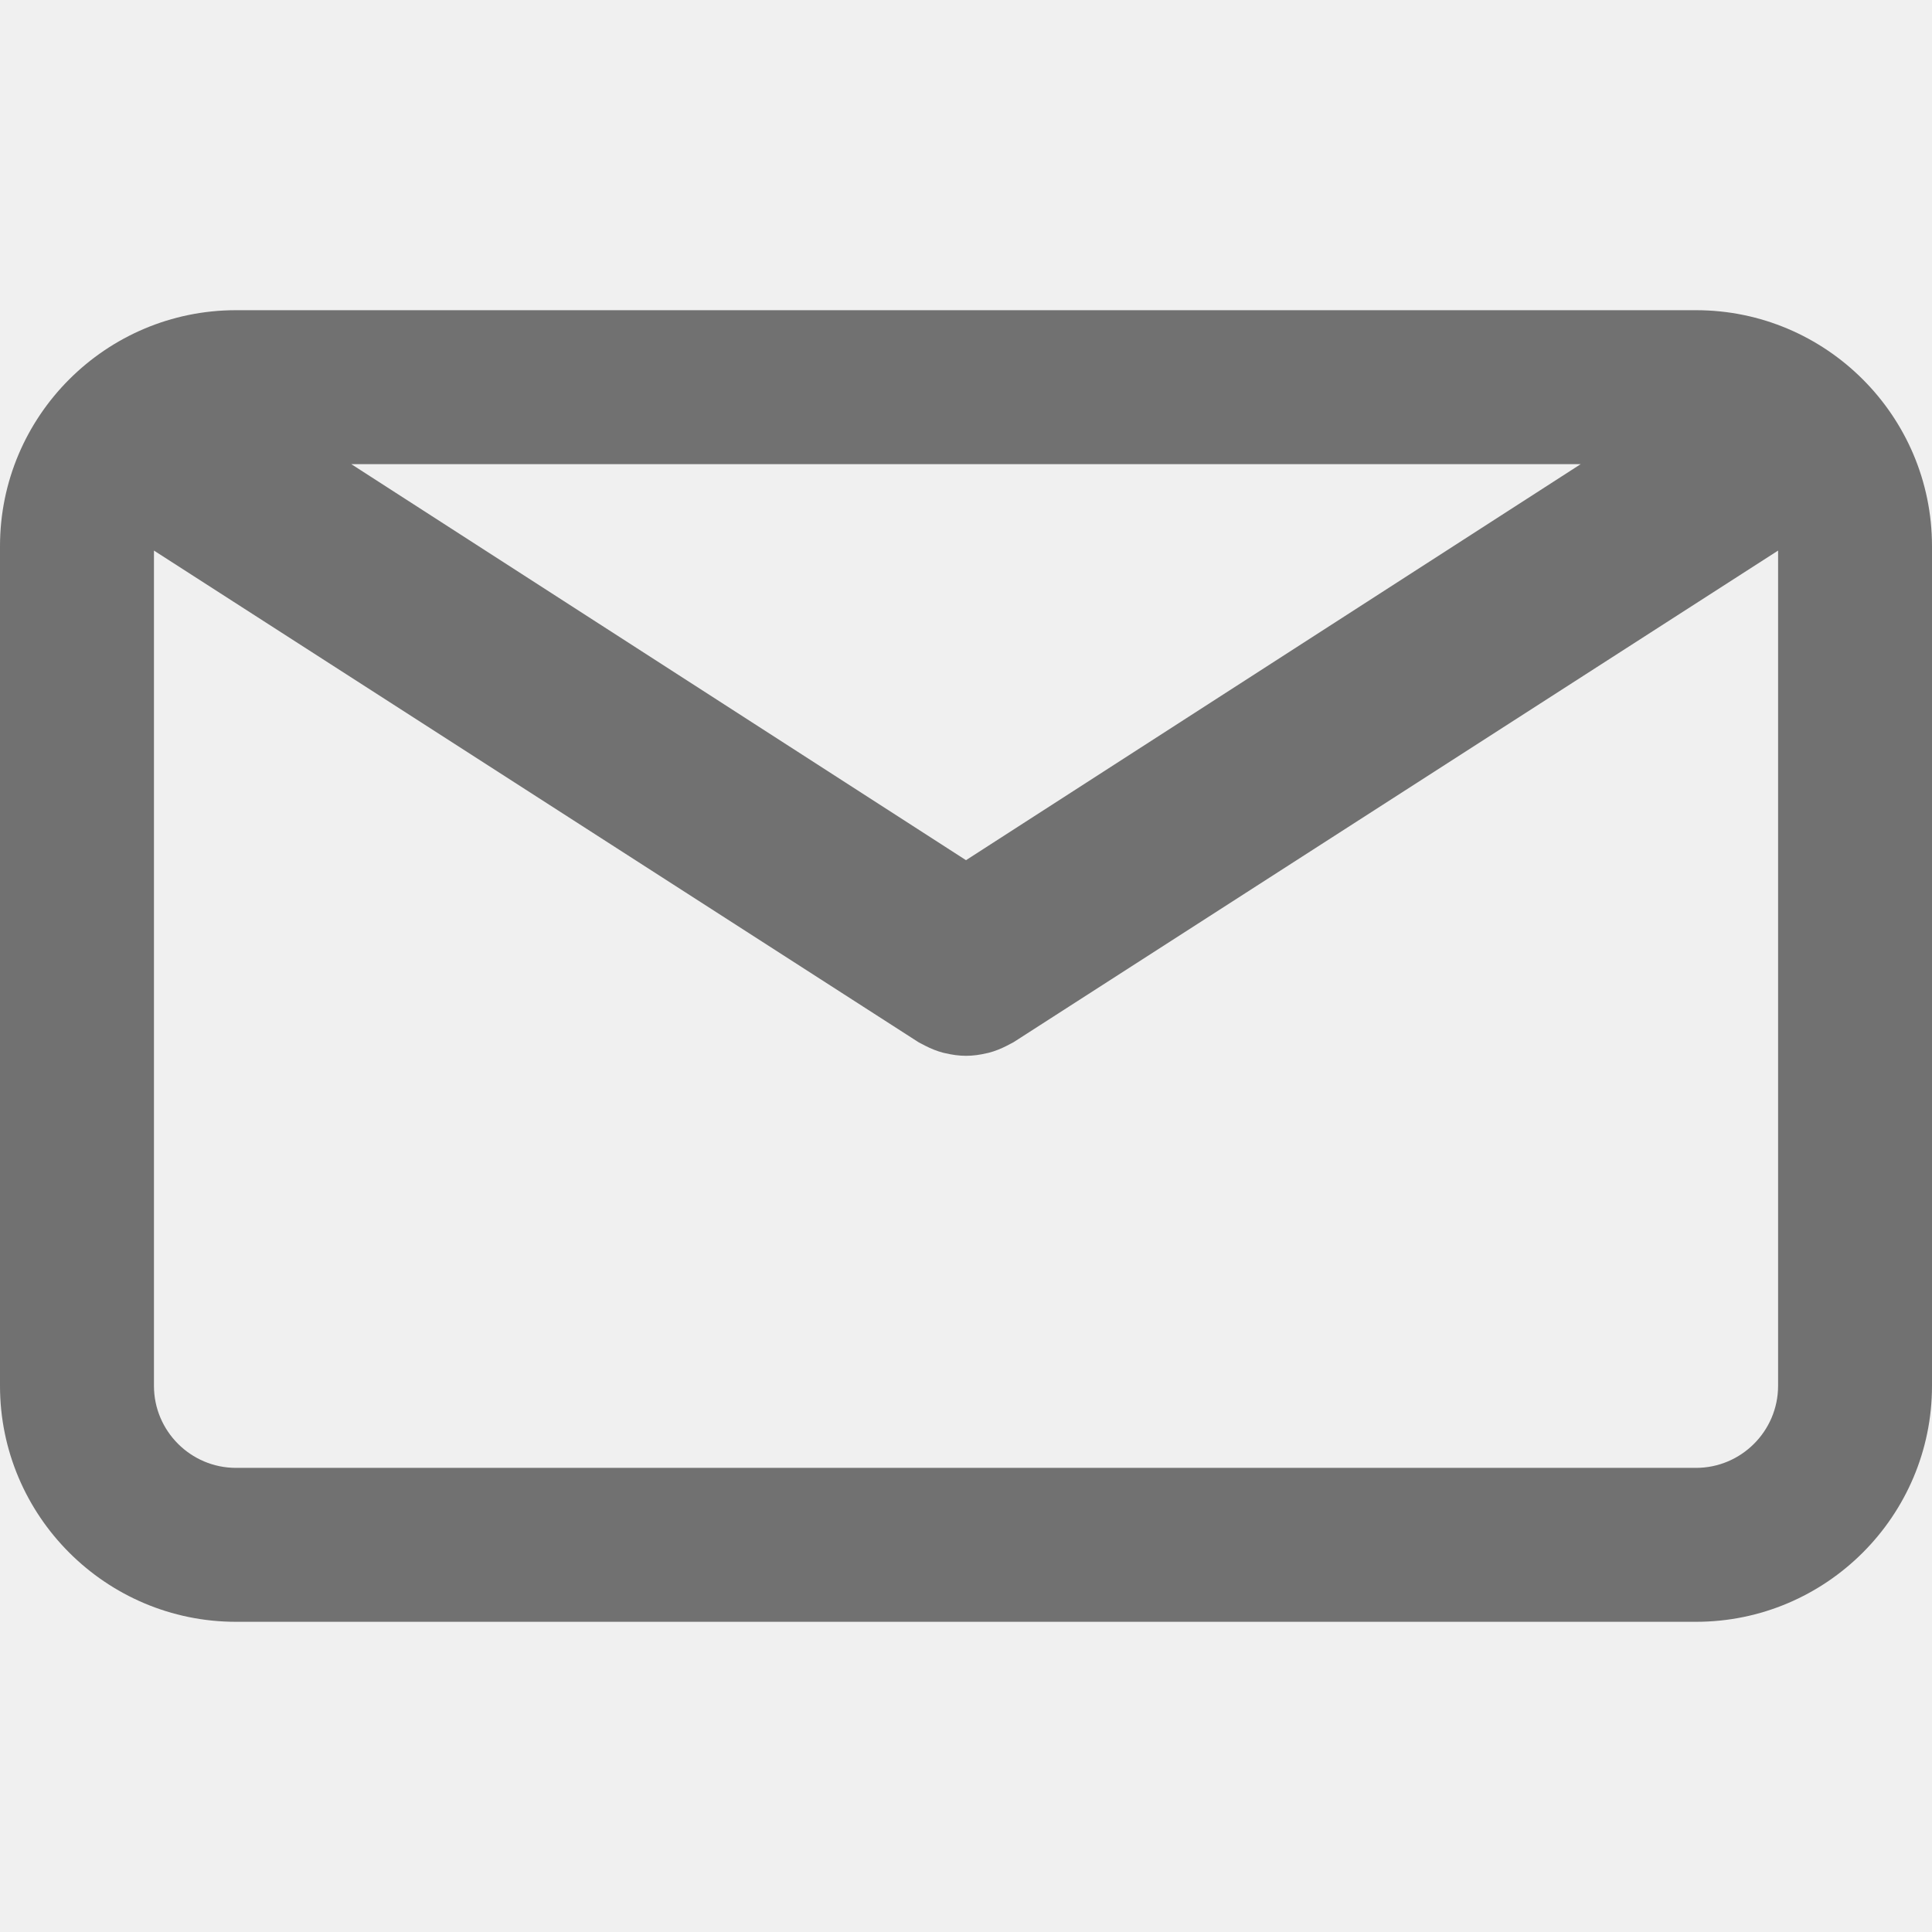
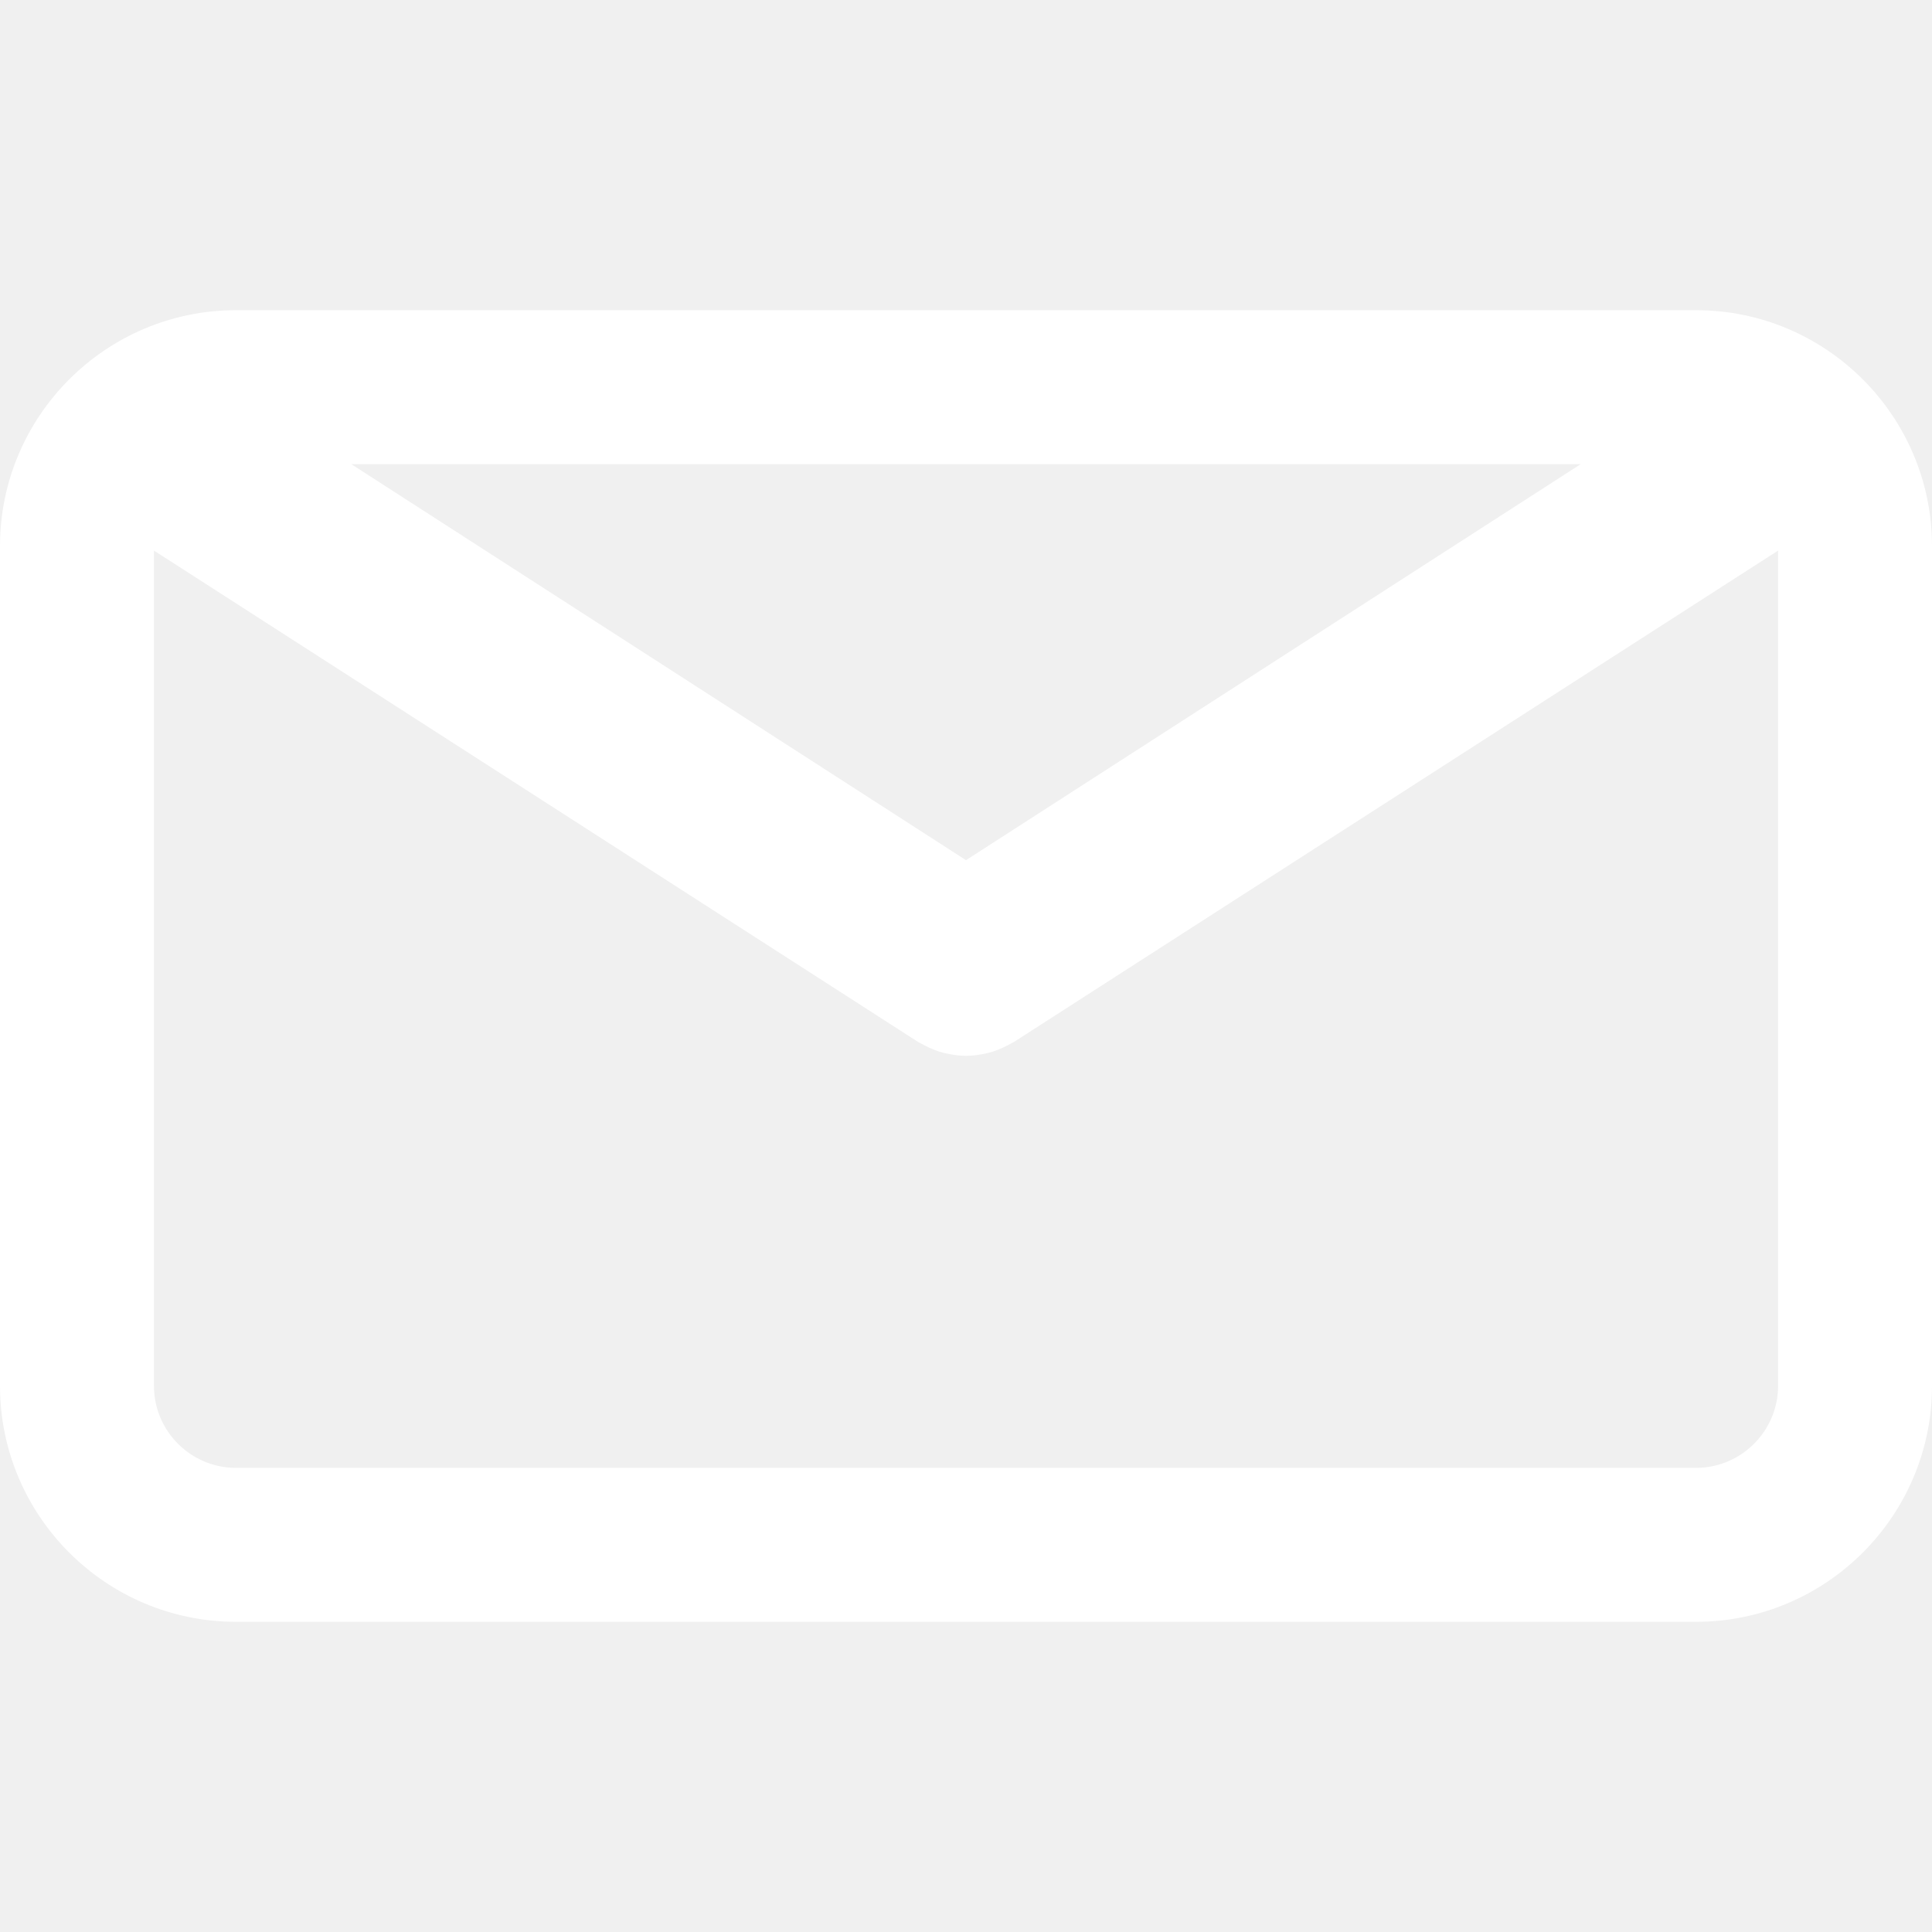
- <svg xmlns="http://www.w3.org/2000/svg" fill="#717171" height="800px" width="800px" version="1.1" id="Capa_1" viewBox="0 0 75.294 75.294" xml:space="preserve">
+ <svg xmlns="http://www.w3.org/2000/svg" fill="#fff" height="800px" width="800px" version="1.1" id="Capa_1" viewBox="0 0 75.294 75.294" xml:space="preserve">
  <g>
-     <path d="M66.097,12.089h-56.9C4.126,12.089,0,16.215,0,21.286v32.722c0,5.071,4.126,9.197,9.197,9.197h56.9   c5.071,0,9.197-4.126,9.197-9.197V21.287C75.295,16.215,71.169,12.089,66.097,12.089z M61.603,18.089L37.647,33.523L13.691,18.089   H61.603z M66.097,57.206h-56.9C7.434,57.206,6,55.771,6,54.009V21.457l29.796,19.16c0.04,0.025,0.083,0.042,0.124,0.065   c0.043,0.024,0.087,0.047,0.131,0.069c0.231,0.119,0.469,0.215,0.712,0.278c0.025,0.007,0.05,0.01,0.075,0.016   c0.267,0.063,0.537,0.102,0.807,0.102c0.001,0,0.002,0,0.002,0c0.002,0,0.003,0,0.004,0c0.27,0,0.54-0.038,0.807-0.102   c0.025-0.006,0.05-0.009,0.075-0.016c0.243-0.063,0.48-0.159,0.712-0.278c0.044-0.022,0.088-0.045,0.131-0.069   c0.041-0.023,0.084-0.04,0.124-0.065l29.796-19.16v32.551C69.295,55.771,67.86,57.206,66.097,57.206z" />
+     <path d="M66.097,12.089h-56.9C4.126,12.089,0,16.215,0,21.286v32.722c0,5.071,4.126,9.197,9.197,9.197h56.9c5.071,0,9.197-4.126,9.197-9.197V21.287C75.295,16.215,71.169,12.089,66.097,12.089z M61.603,18.089L37.647,33.523L13.691,18.089H61.603z M66.097,57.206h-56.9C7.434,57.206,6,55.771,6,54.009V21.457l29.796,19.16c0.04,0.025,0.083,0.042,0.124,0.065c0.043,0.024,0.087,0.047,0.131,0.069c0.231,0.119,0.469,0.215,0.712,0.278c0.025,0.007,0.05,0.01,0.075,0.016c0.267,0.063,0.537,0.102,0.807,0.102c0.001,0,0.002,0,0.002,0c0.002,0,0.003,0,0.004,0c0.27,0,0.54-0.038,0.807-0.102c0.025-0.006,0.05-0.009,0.075-0.016c0.243-0.063,0.48-0.159,0.712-0.278c0.044-0.022,0.088-0.045,0.131-0.069c0.041-0.023,0.084-0.04,0.124-0.065l29.796-19.16v32.551C69.295,55.771,67.86,57.206,66.097,57.206z" />
  </g>
</svg>
